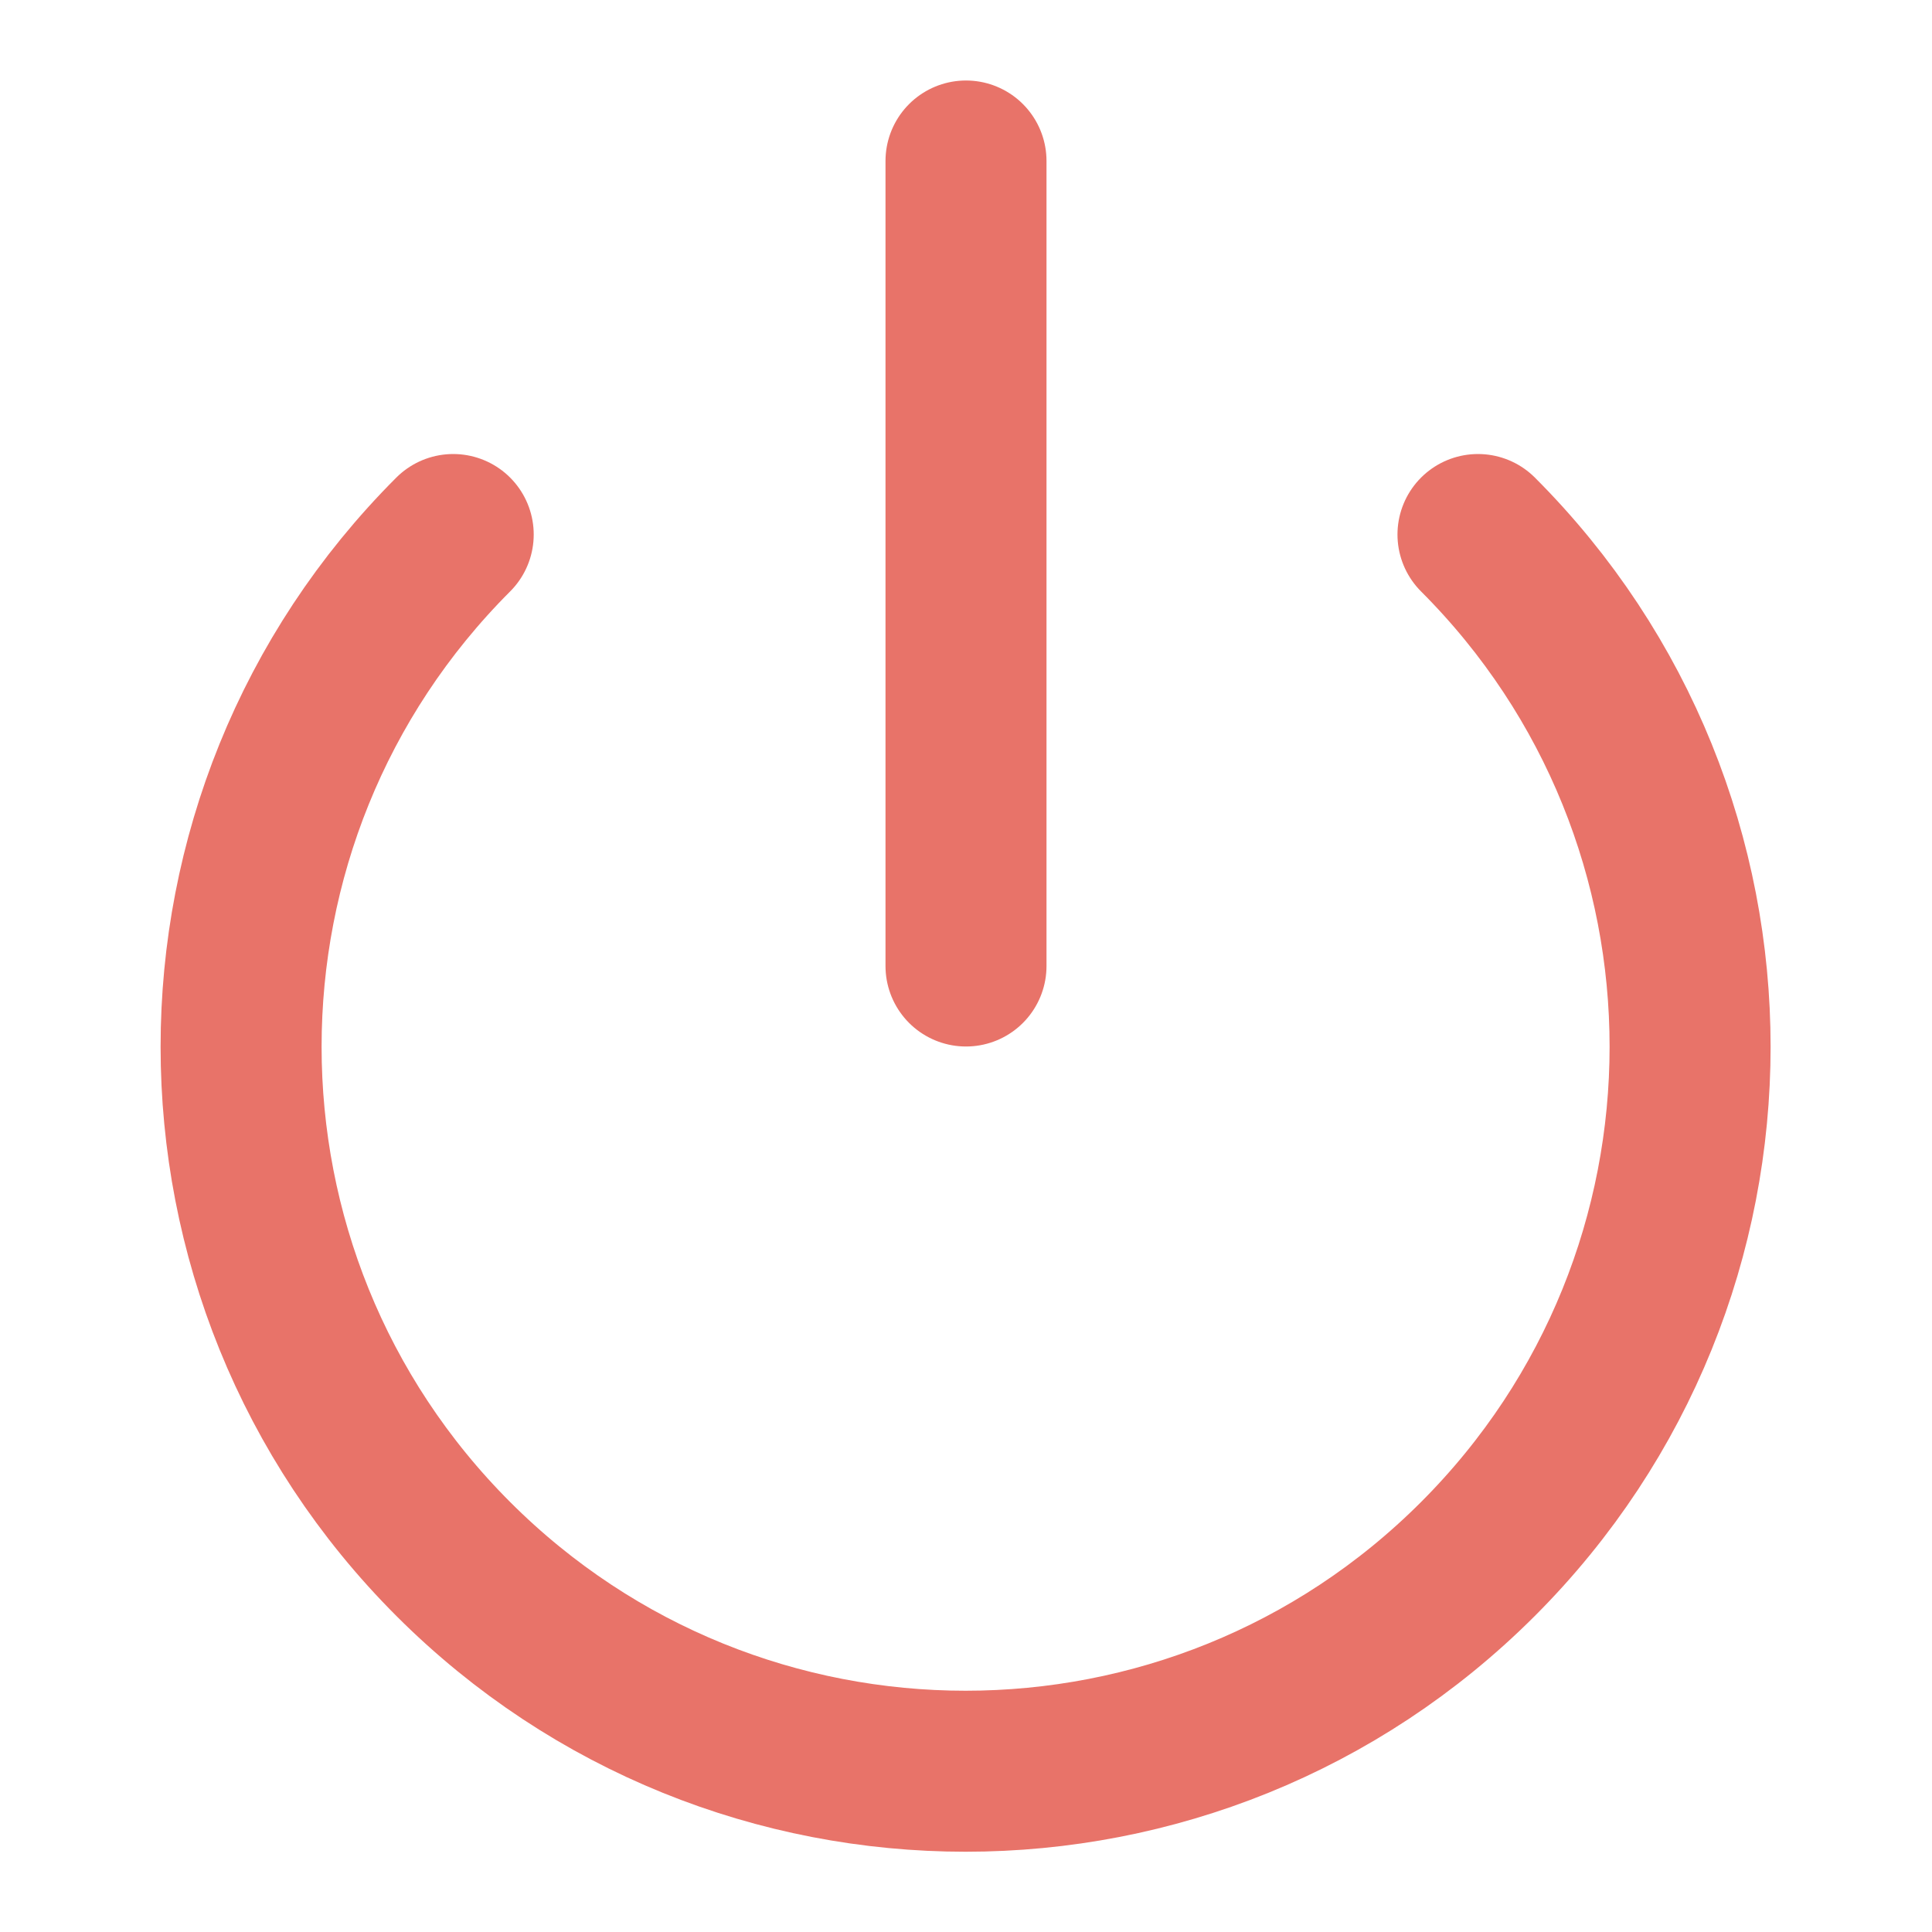
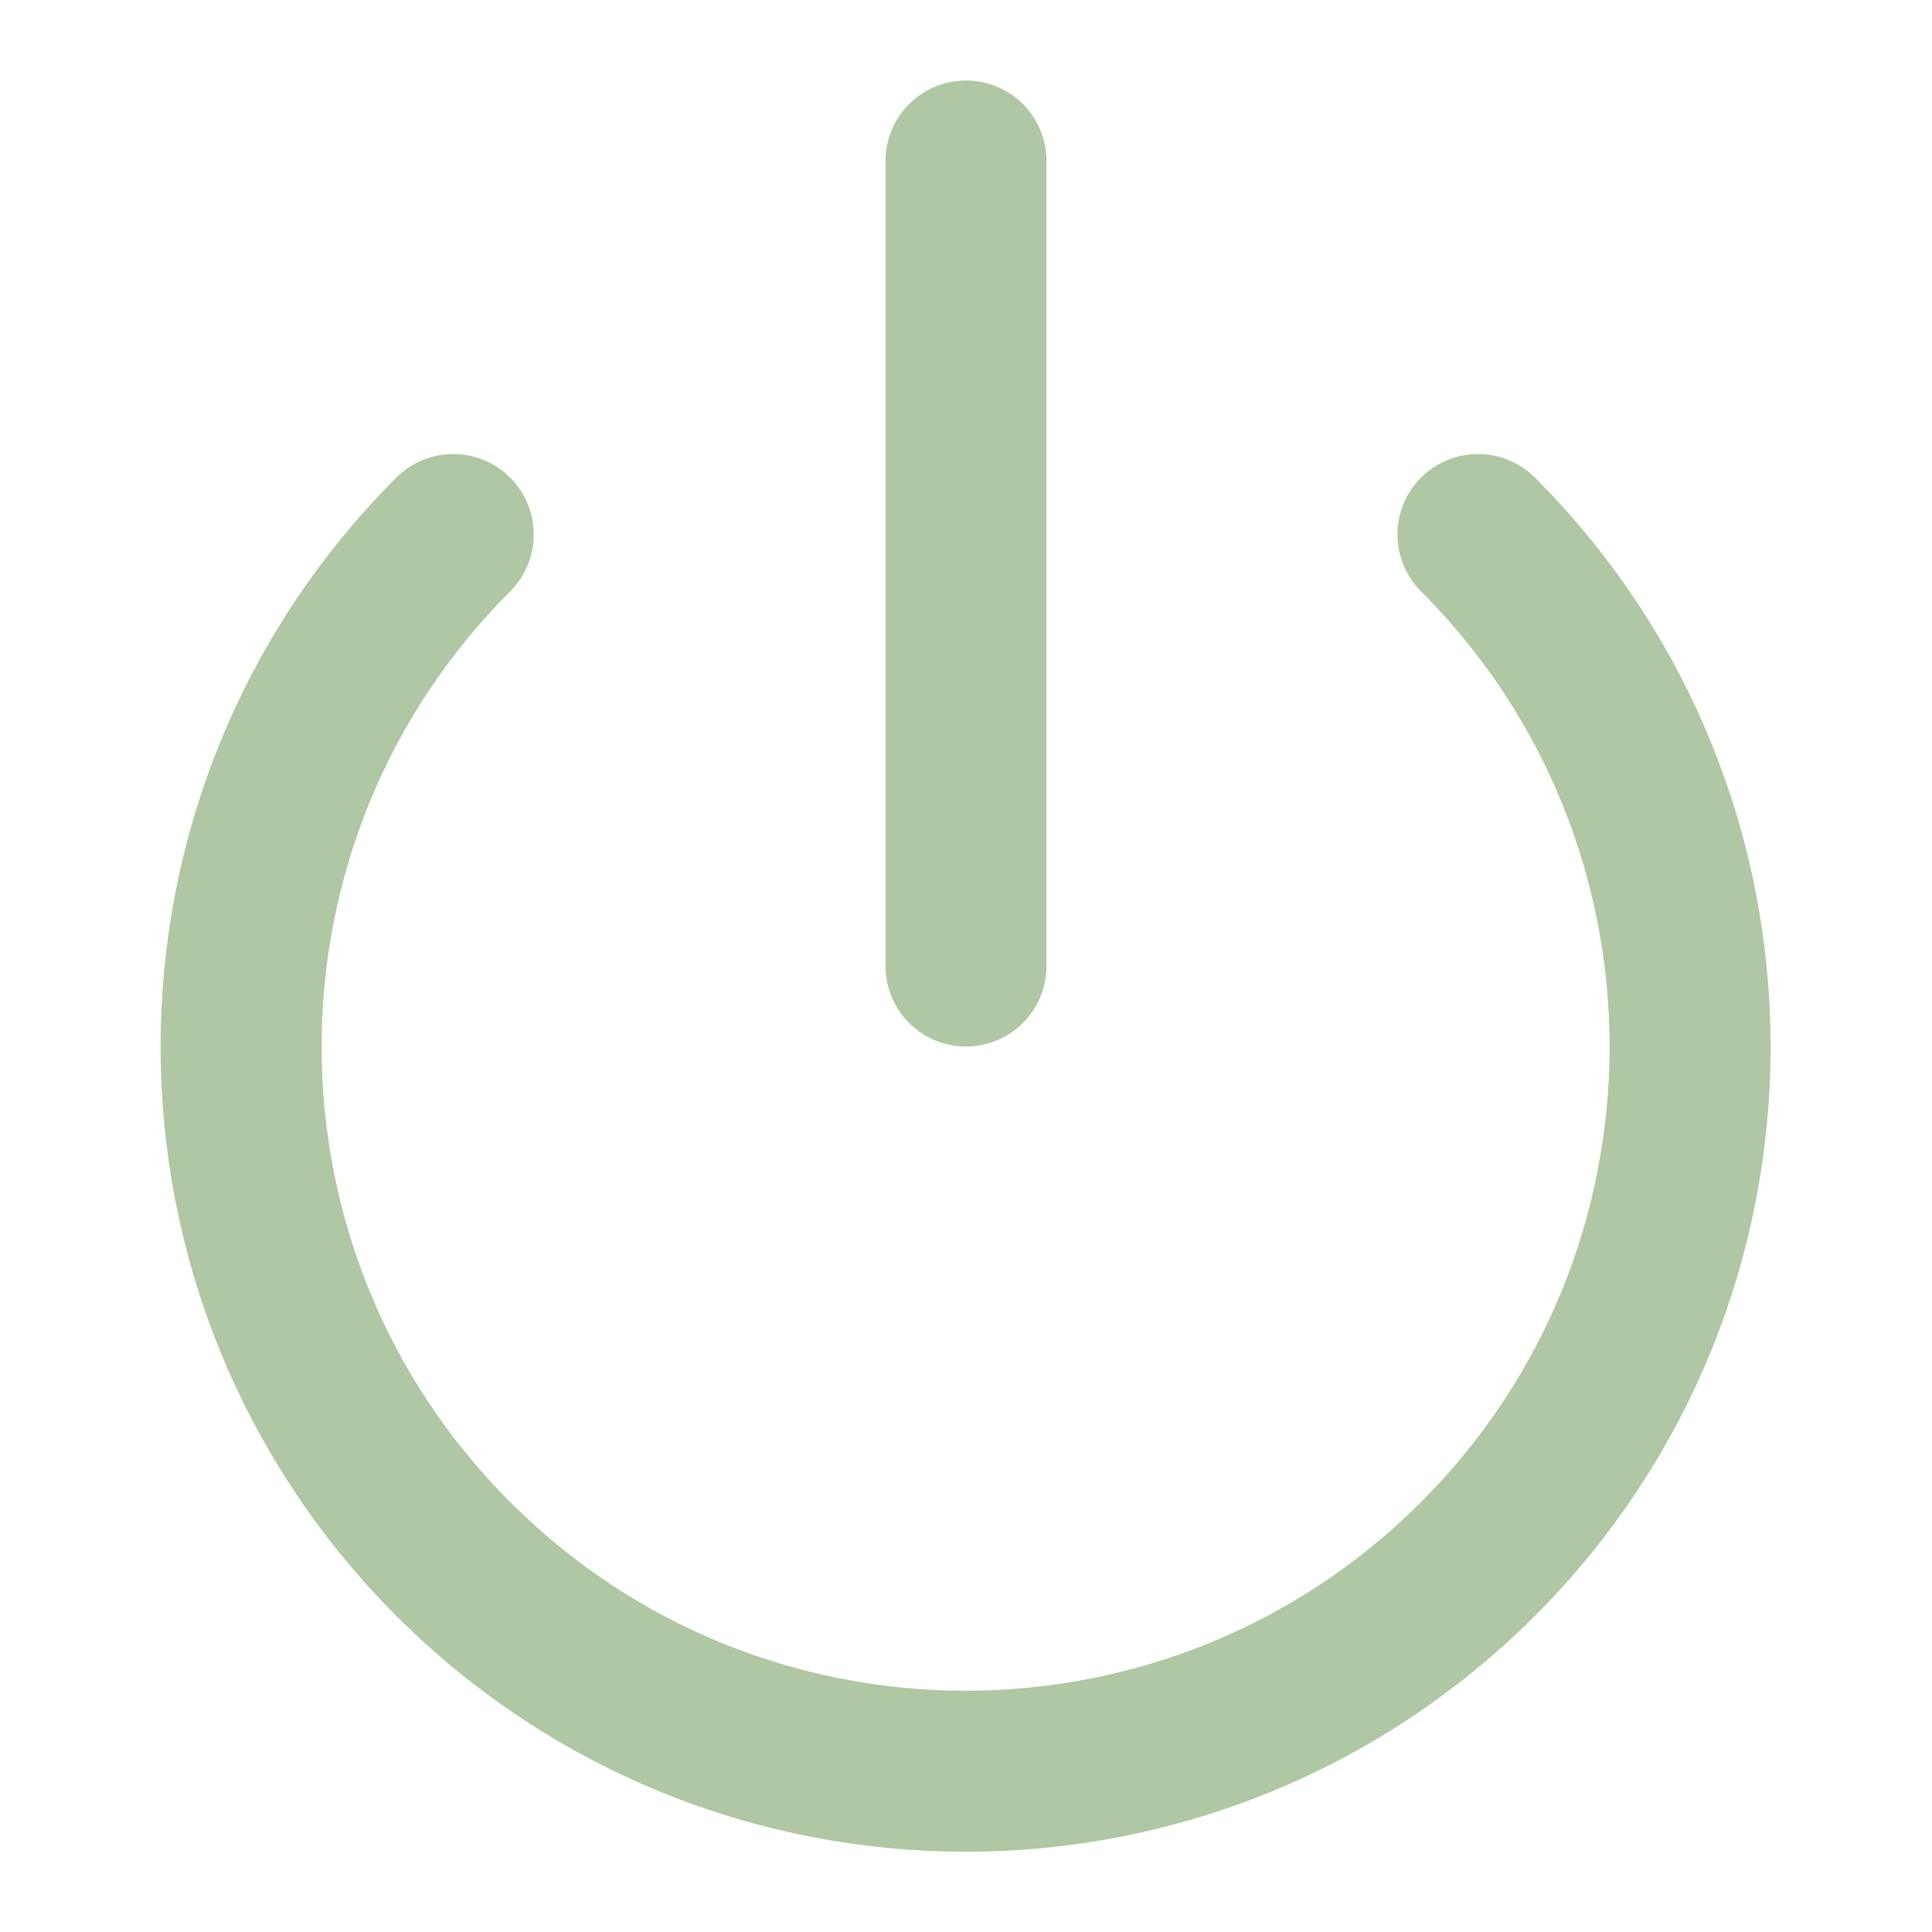
- <svg xmlns="http://www.w3.org/2000/svg" width="24" height="24" viewBox="0 0 24 24" fill="none" stroke="#e87369" stroke-width="2" stroke-linecap="round" stroke-linejoin="round" class="feather feather-power">
+ <svg xmlns="http://www.w3.org/2000/svg" width="24" height="24" viewBox="0 0 24 24" fill="none" stroke="#afc7a2" stroke-width="2" stroke-linecap="round" stroke-linejoin="round" class="feather feather-power">
  <path d="M18.36 6.64a9 9 0 1 1-12.73 0" />
  <line x1="12" y1="2" x2="12" y2="12" />
</svg>
